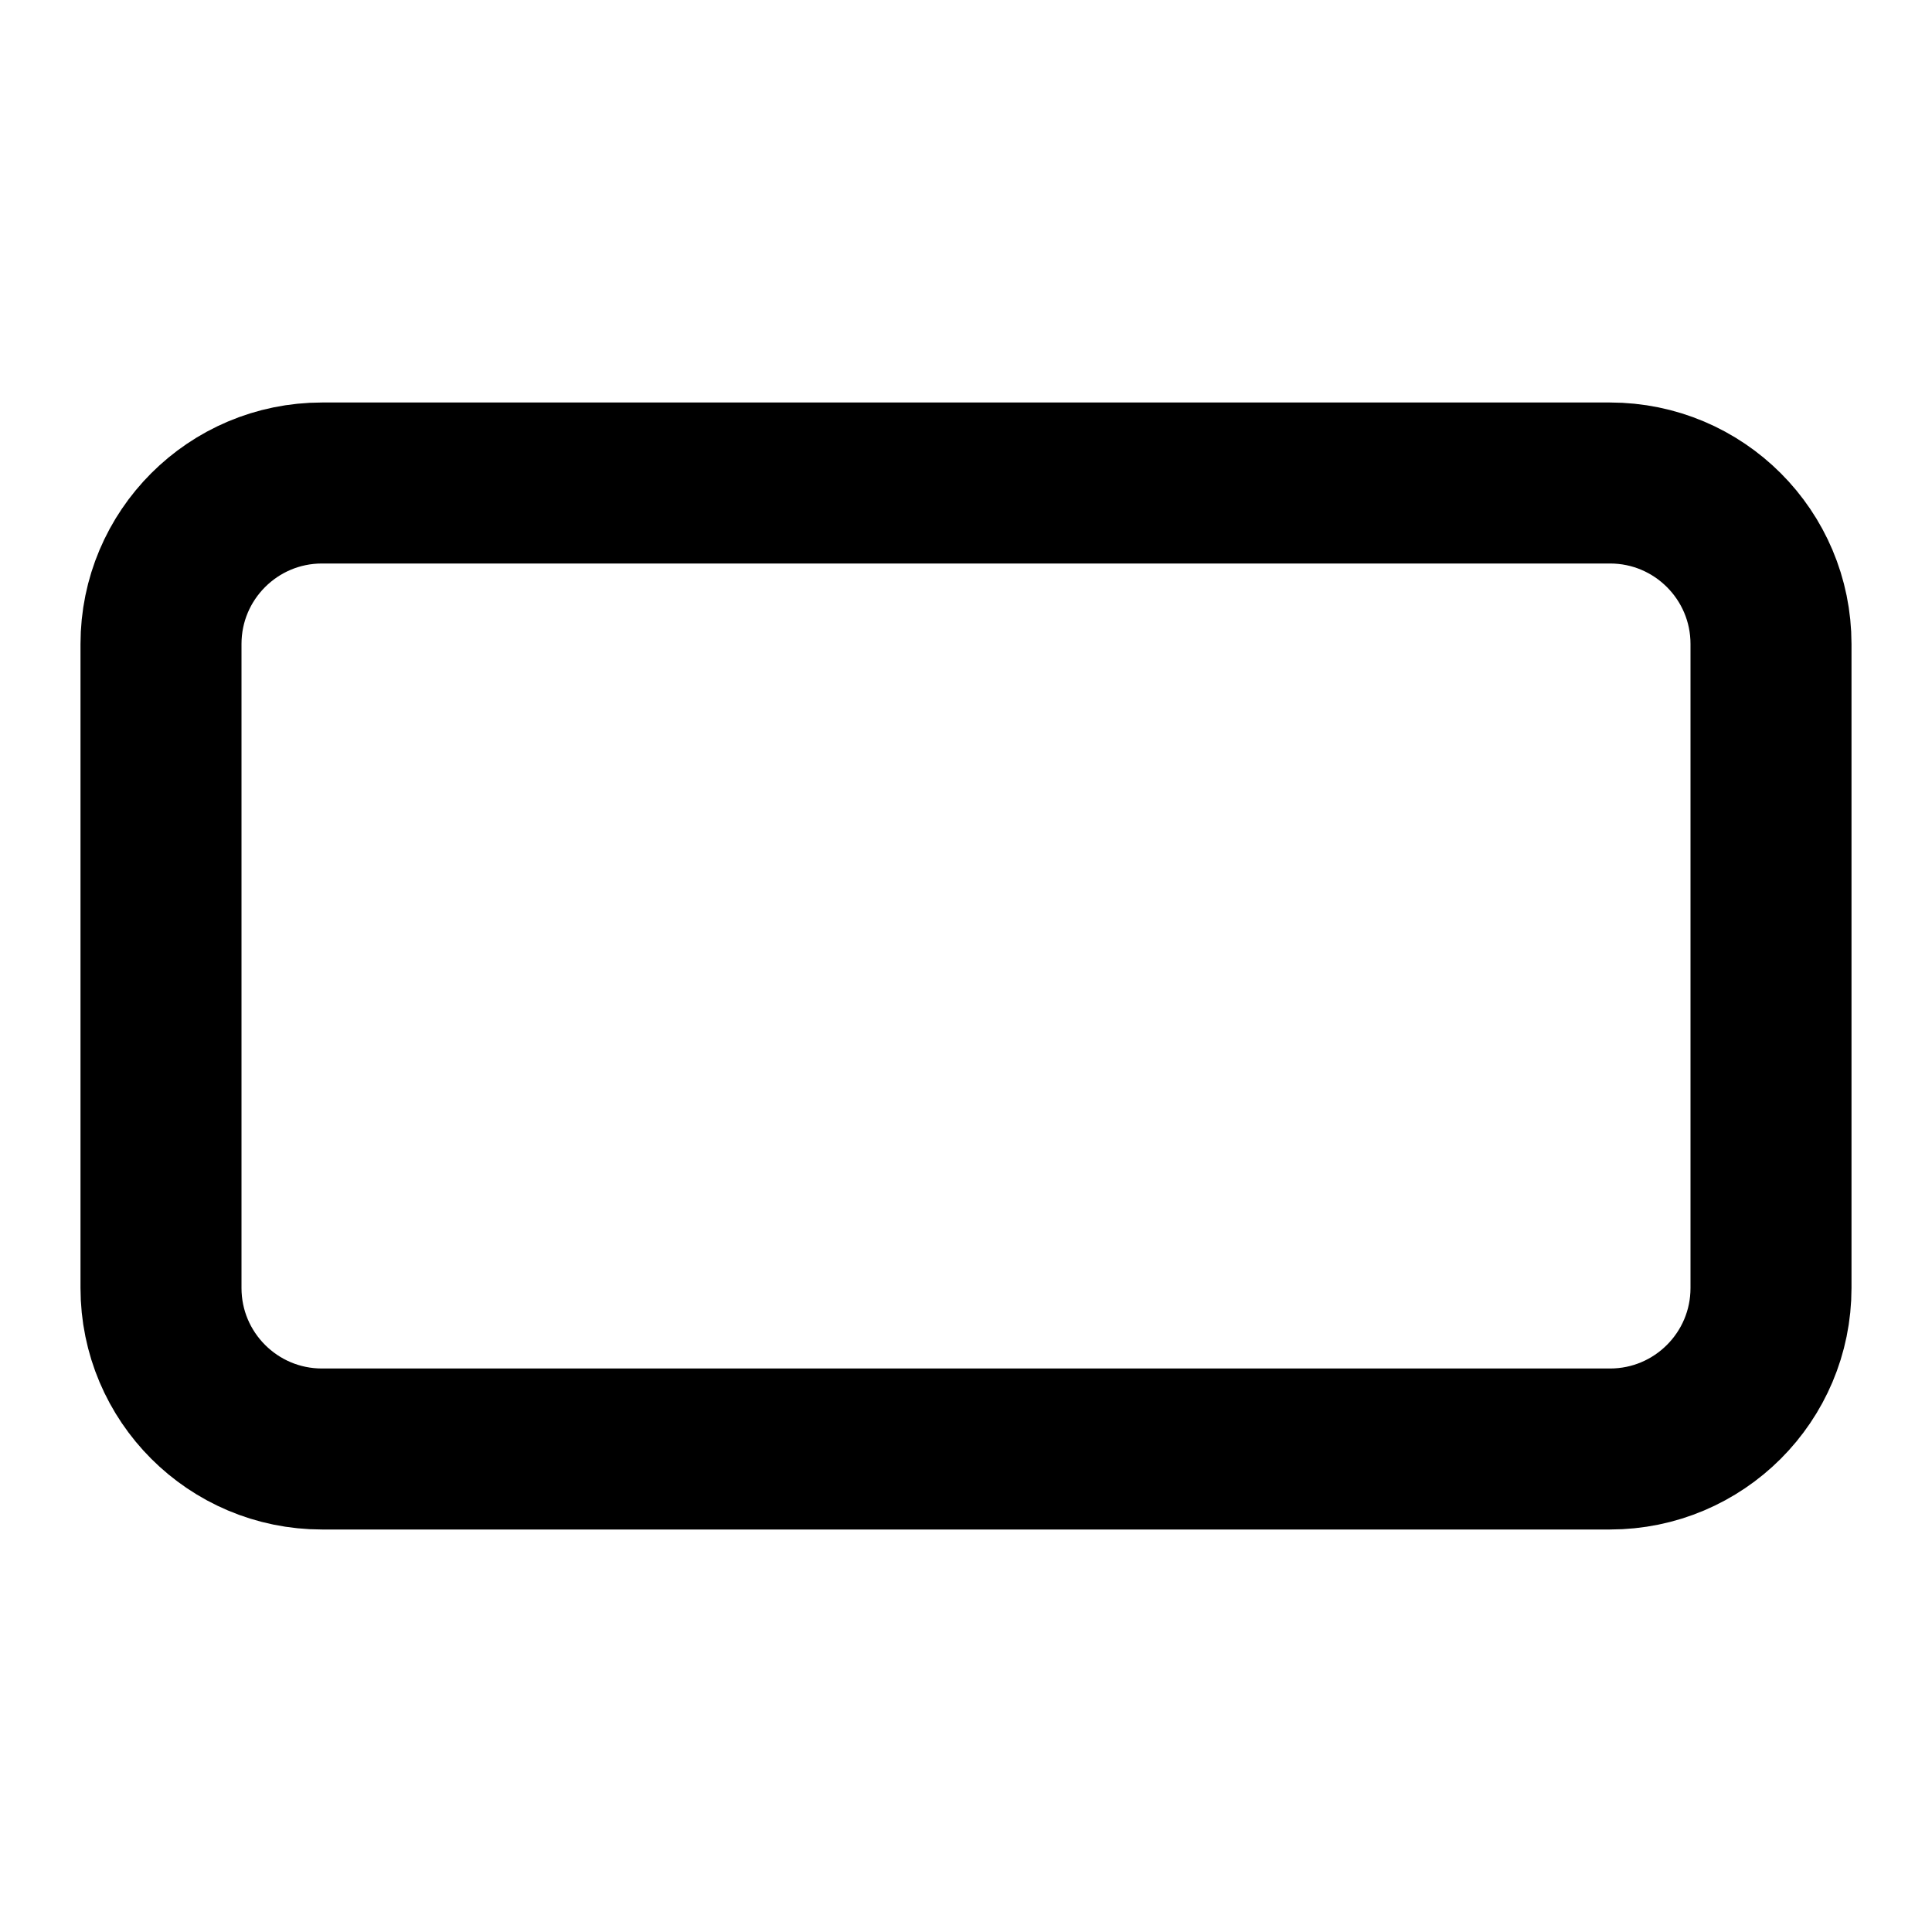
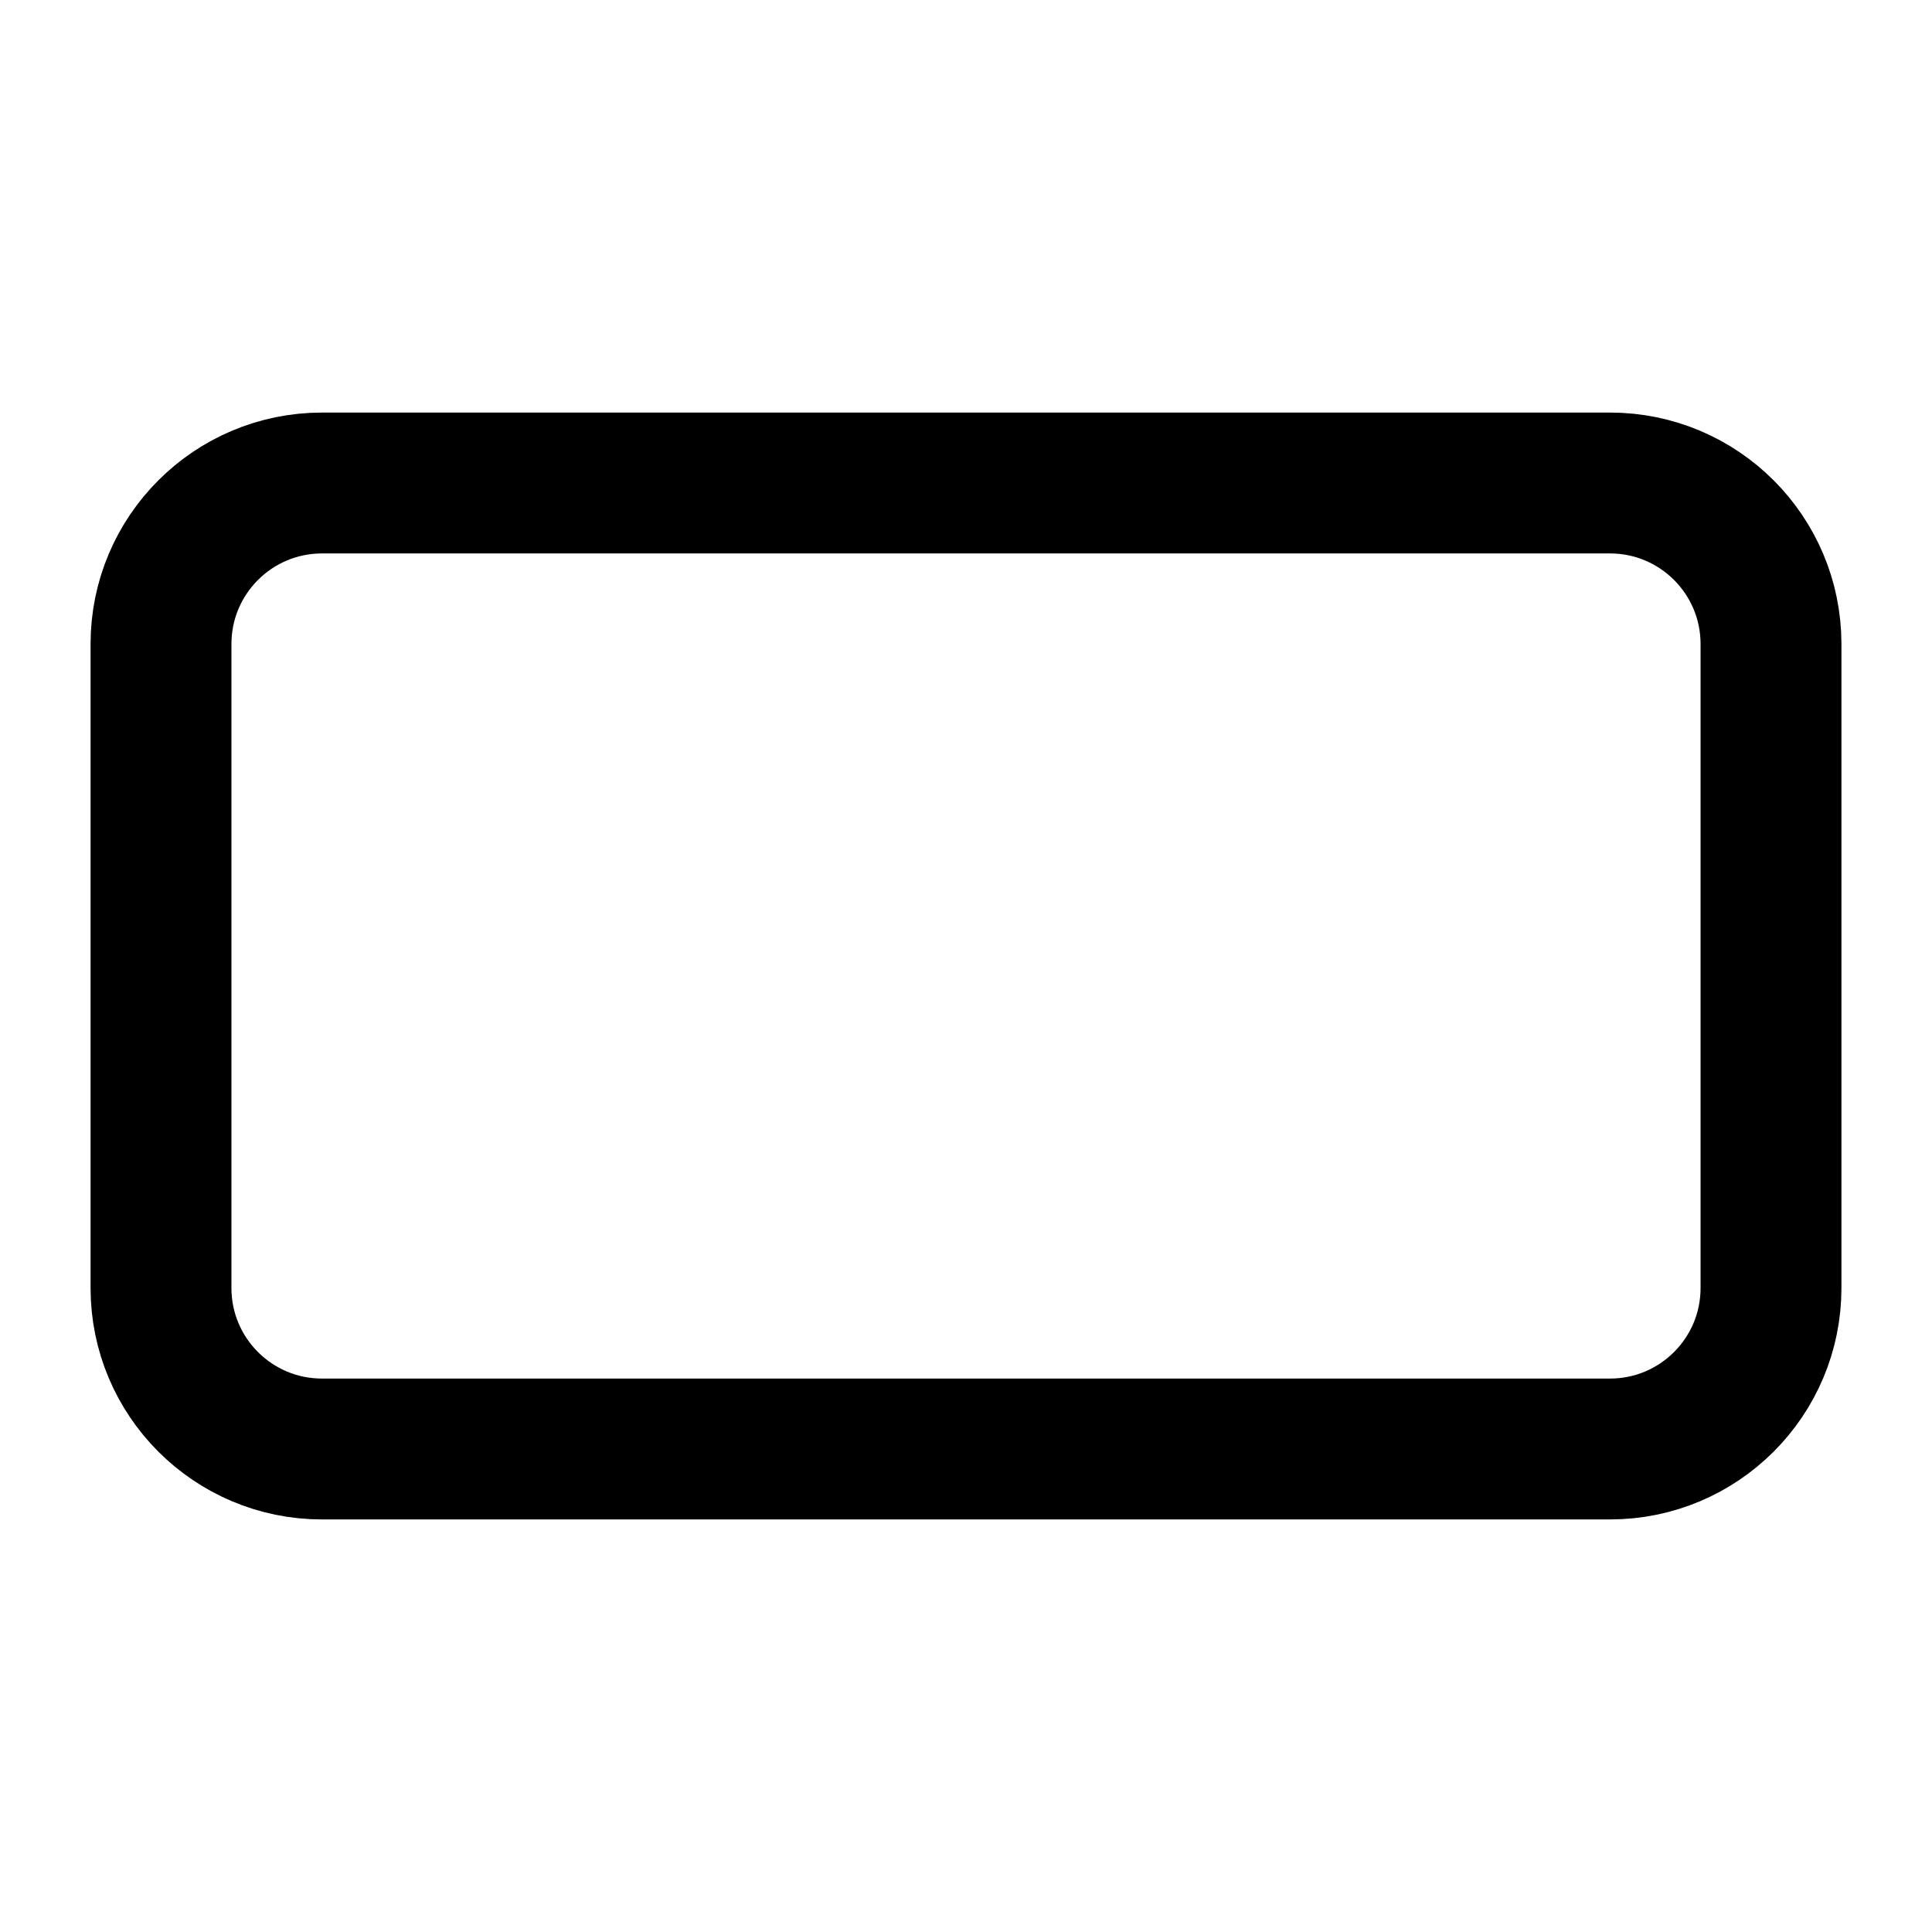
- <svg xmlns="http://www.w3.org/2000/svg" width="24" height="24" viewBox="0 0 24 24" fill="none" stroke="currentColor" stroke-width="2" stroke-linecap="round" stroke-linejoin="round">
+ <svg xmlns="http://www.w3.org/2000/svg" width="24" height="24" viewBox="0 0 24 24" fill="none" stroke="currentColor" stroke-width="1.75" stroke-linecap="round" stroke-linejoin="round">
  <rect width="20" height="12" x="2" y="6" rx="2" />
</svg>
